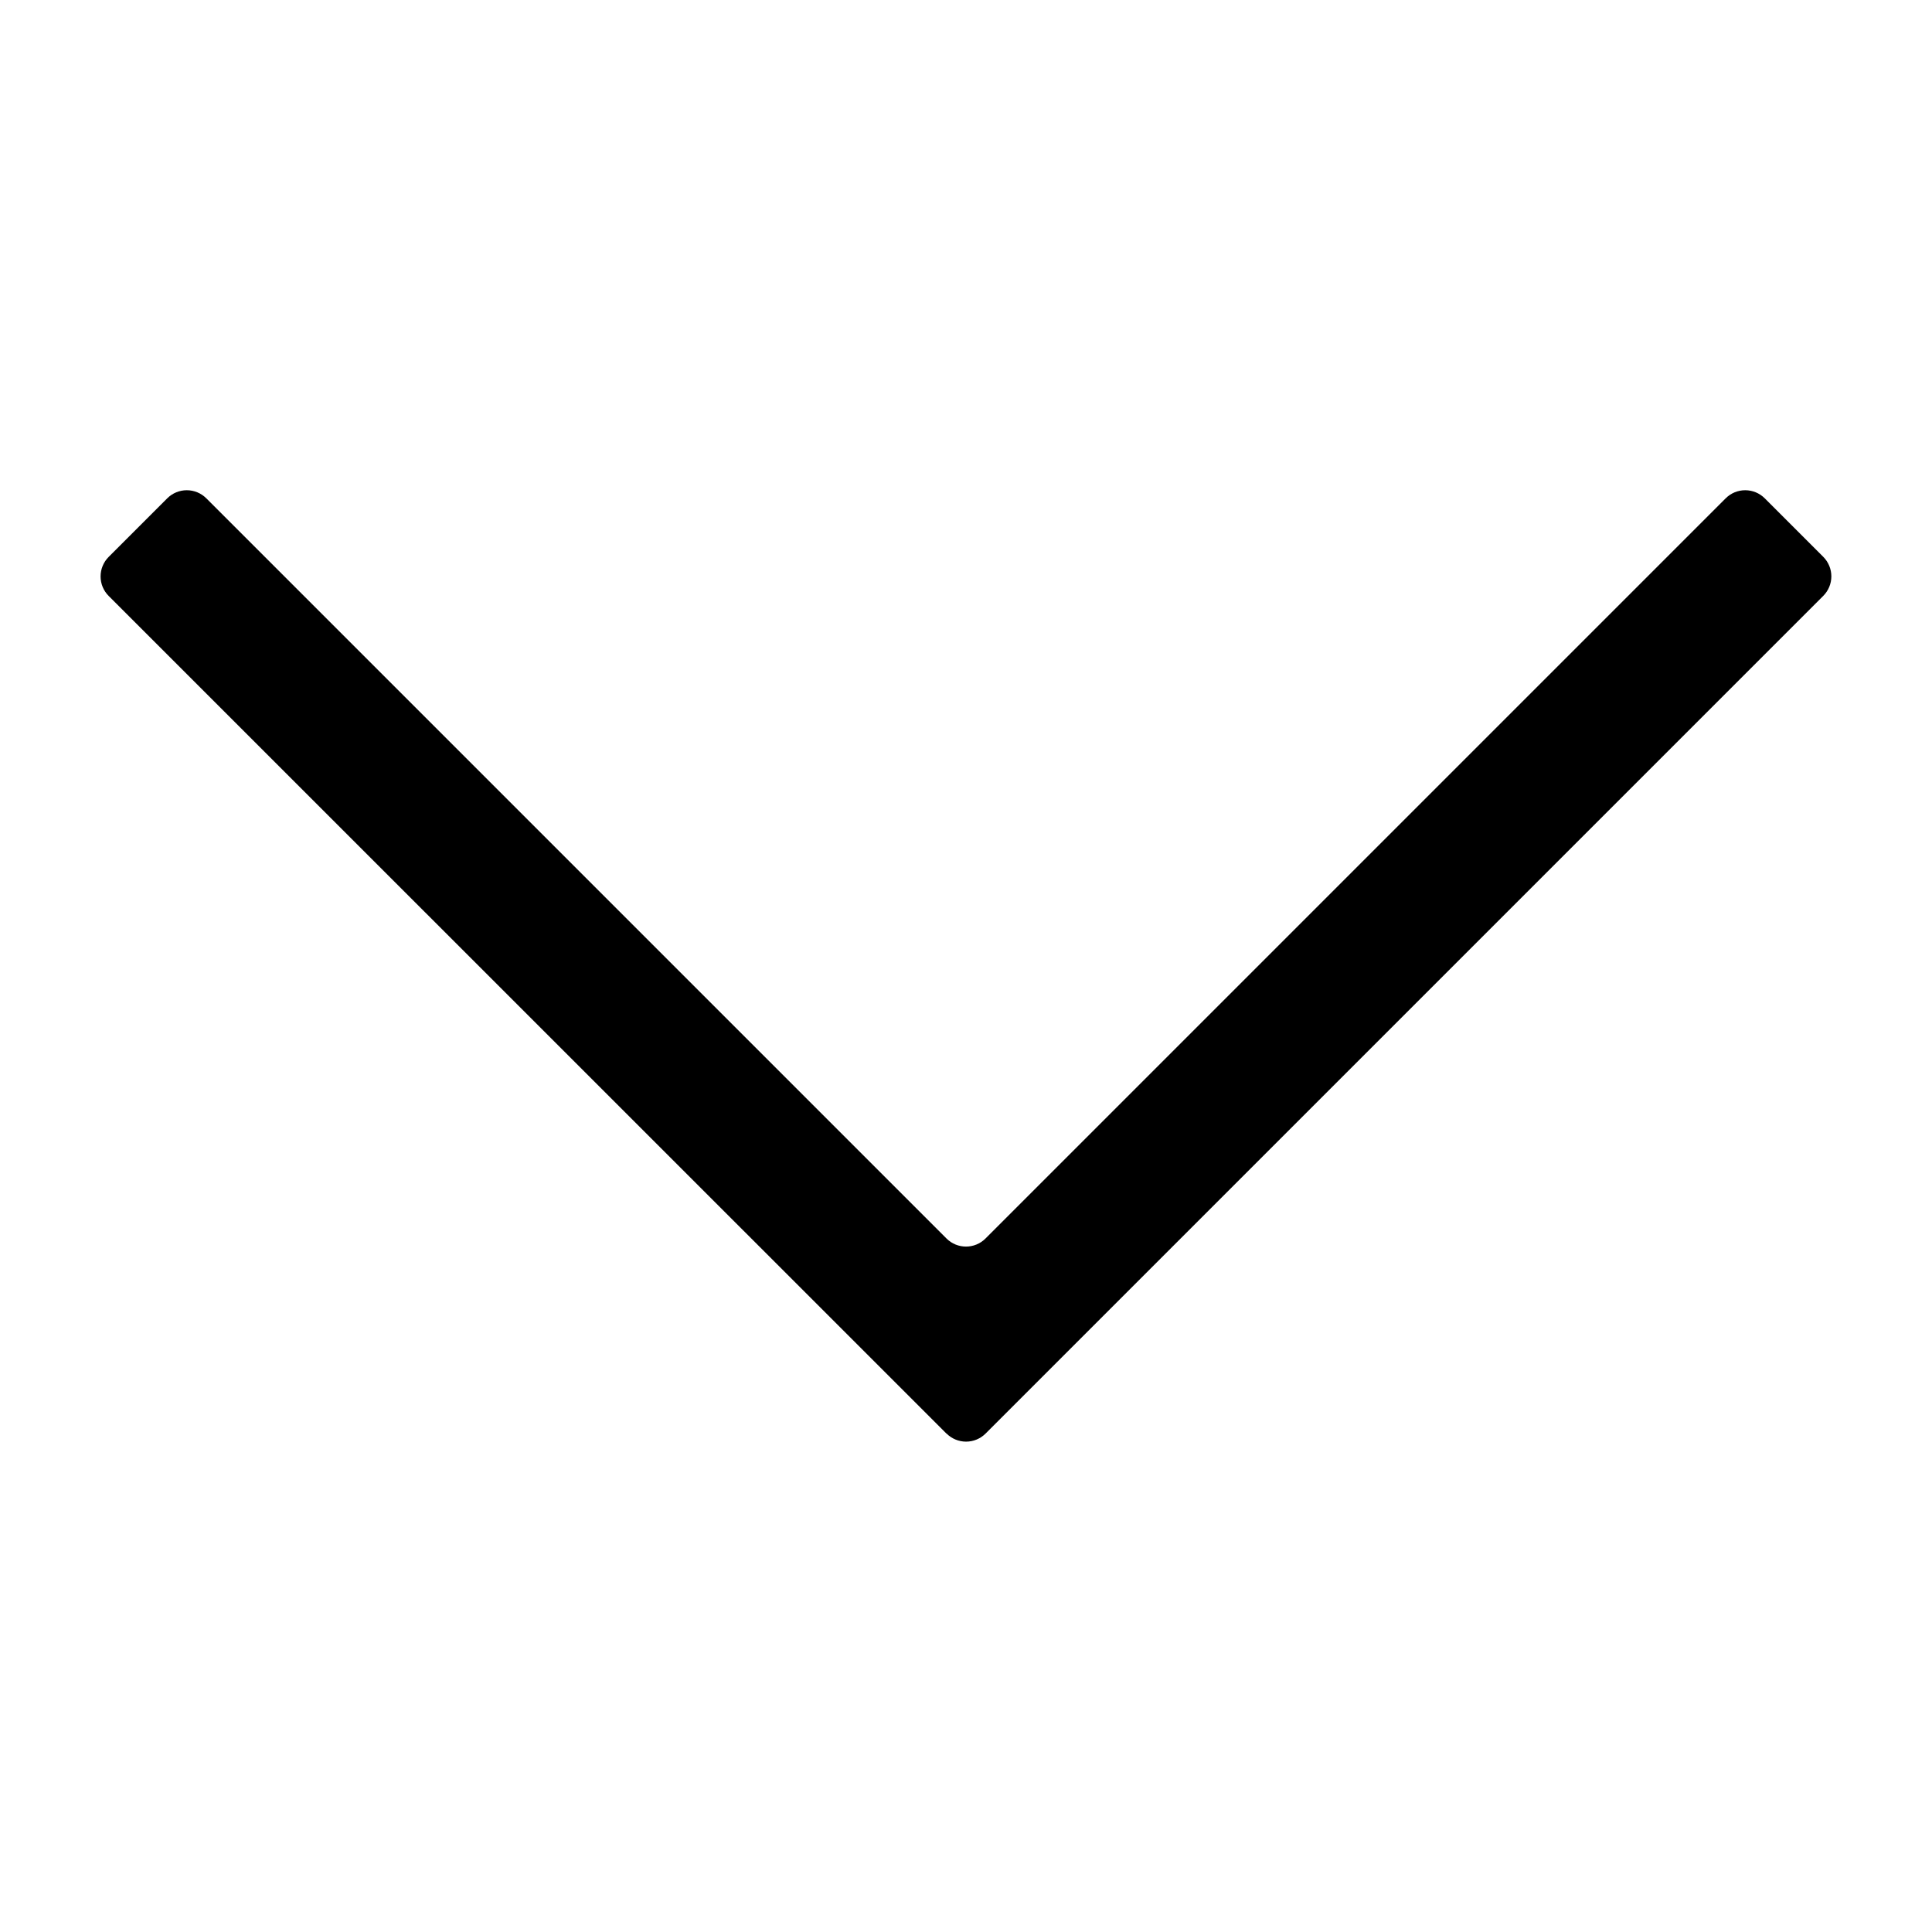
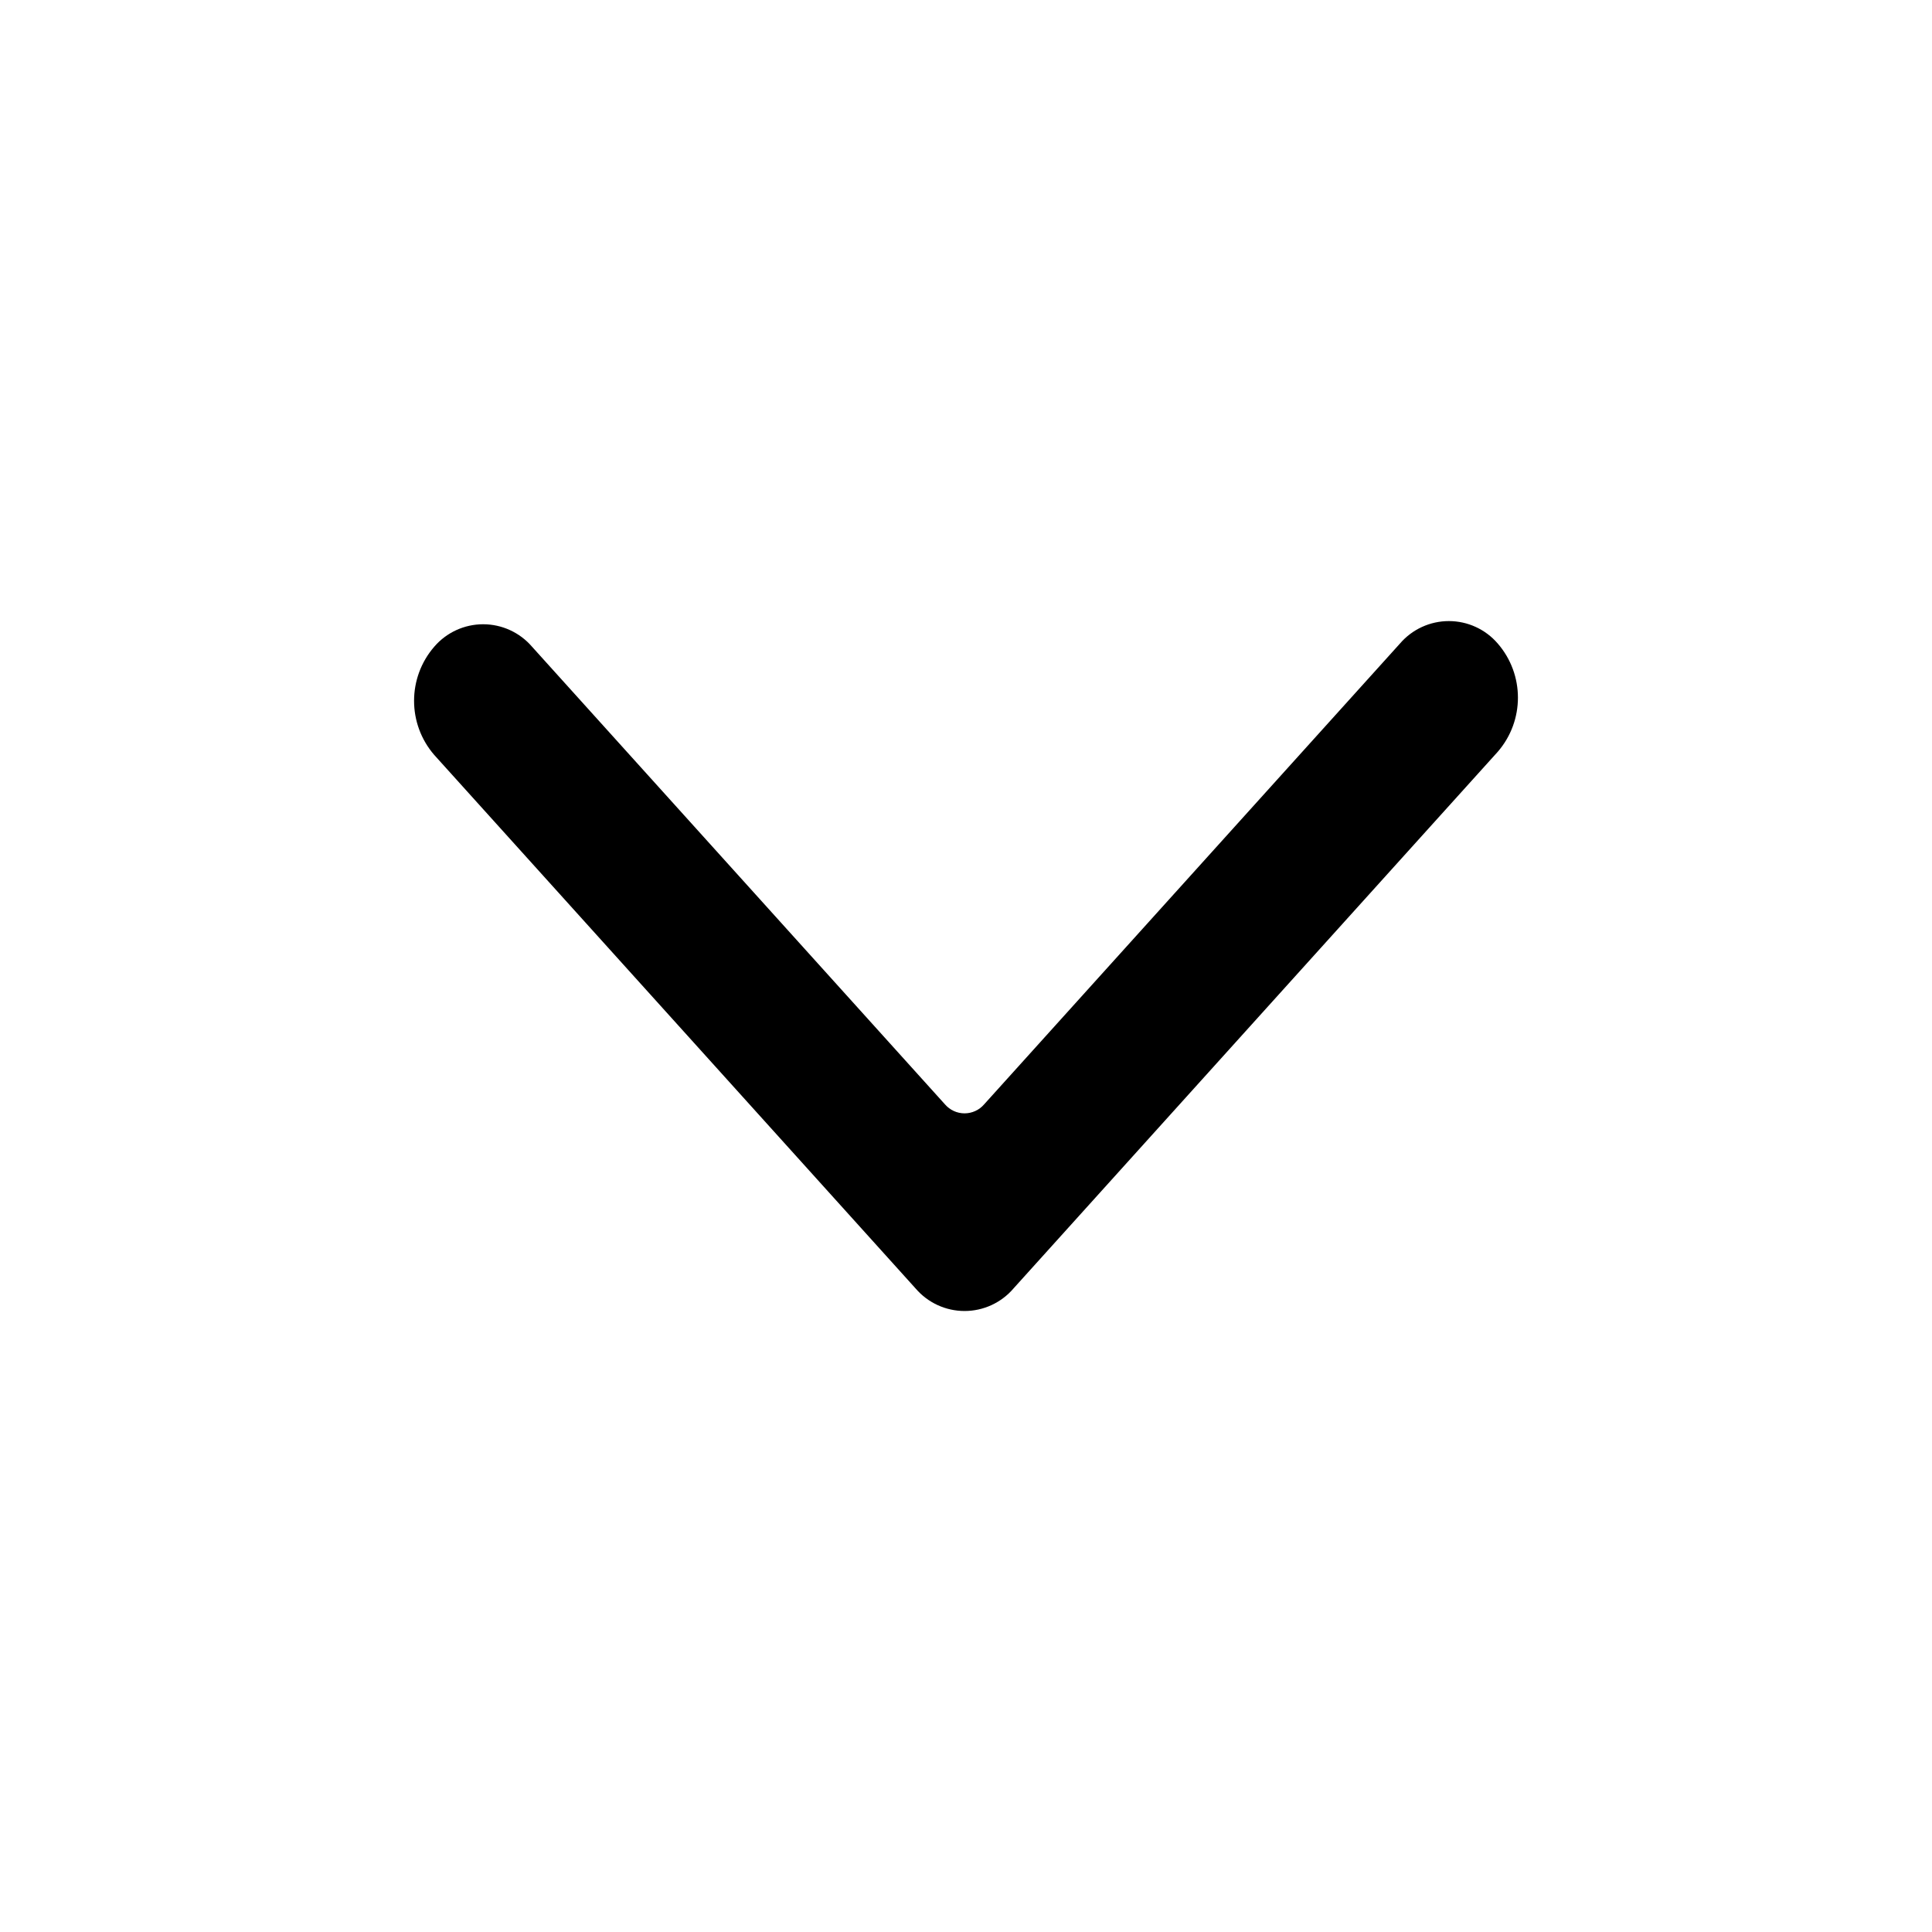
<svg viewBox="64 64 896 896" focusable="false">
-   <path d="m502.976 728.896-388.544-388.48a12.8 12.8 0 0 1 0-18.176l27.136-27.136a12.8 12.8 0 0 1 18.112 0L502.976 638.4a12.8 12.8 0 0 0 18.048 0L864.32 295.104a12.8 12.8 0 0 1 18.112 0l27.136 27.136a12.8 12.8 0 0 1 0 18.112l-388.48 388.48a12.8 12.8 0 0 1-18.112 0z" />
+   <path d="M534.016 661.568a29.888 29.888 0 0 1-45.376 0L265.408 414.144a38.336 38.336 0 0 1 0-50.24 29.888 29.888 0 0 1 45.312 0l191.552 212.288a11.968 11.968 0 0 0 18.112 0l192.896-213.76a29.888 29.888 0 0 1 45.312 0 38.336 38.336 0 0 1 0 50.24l-224.64 248.96z" />
</svg>
